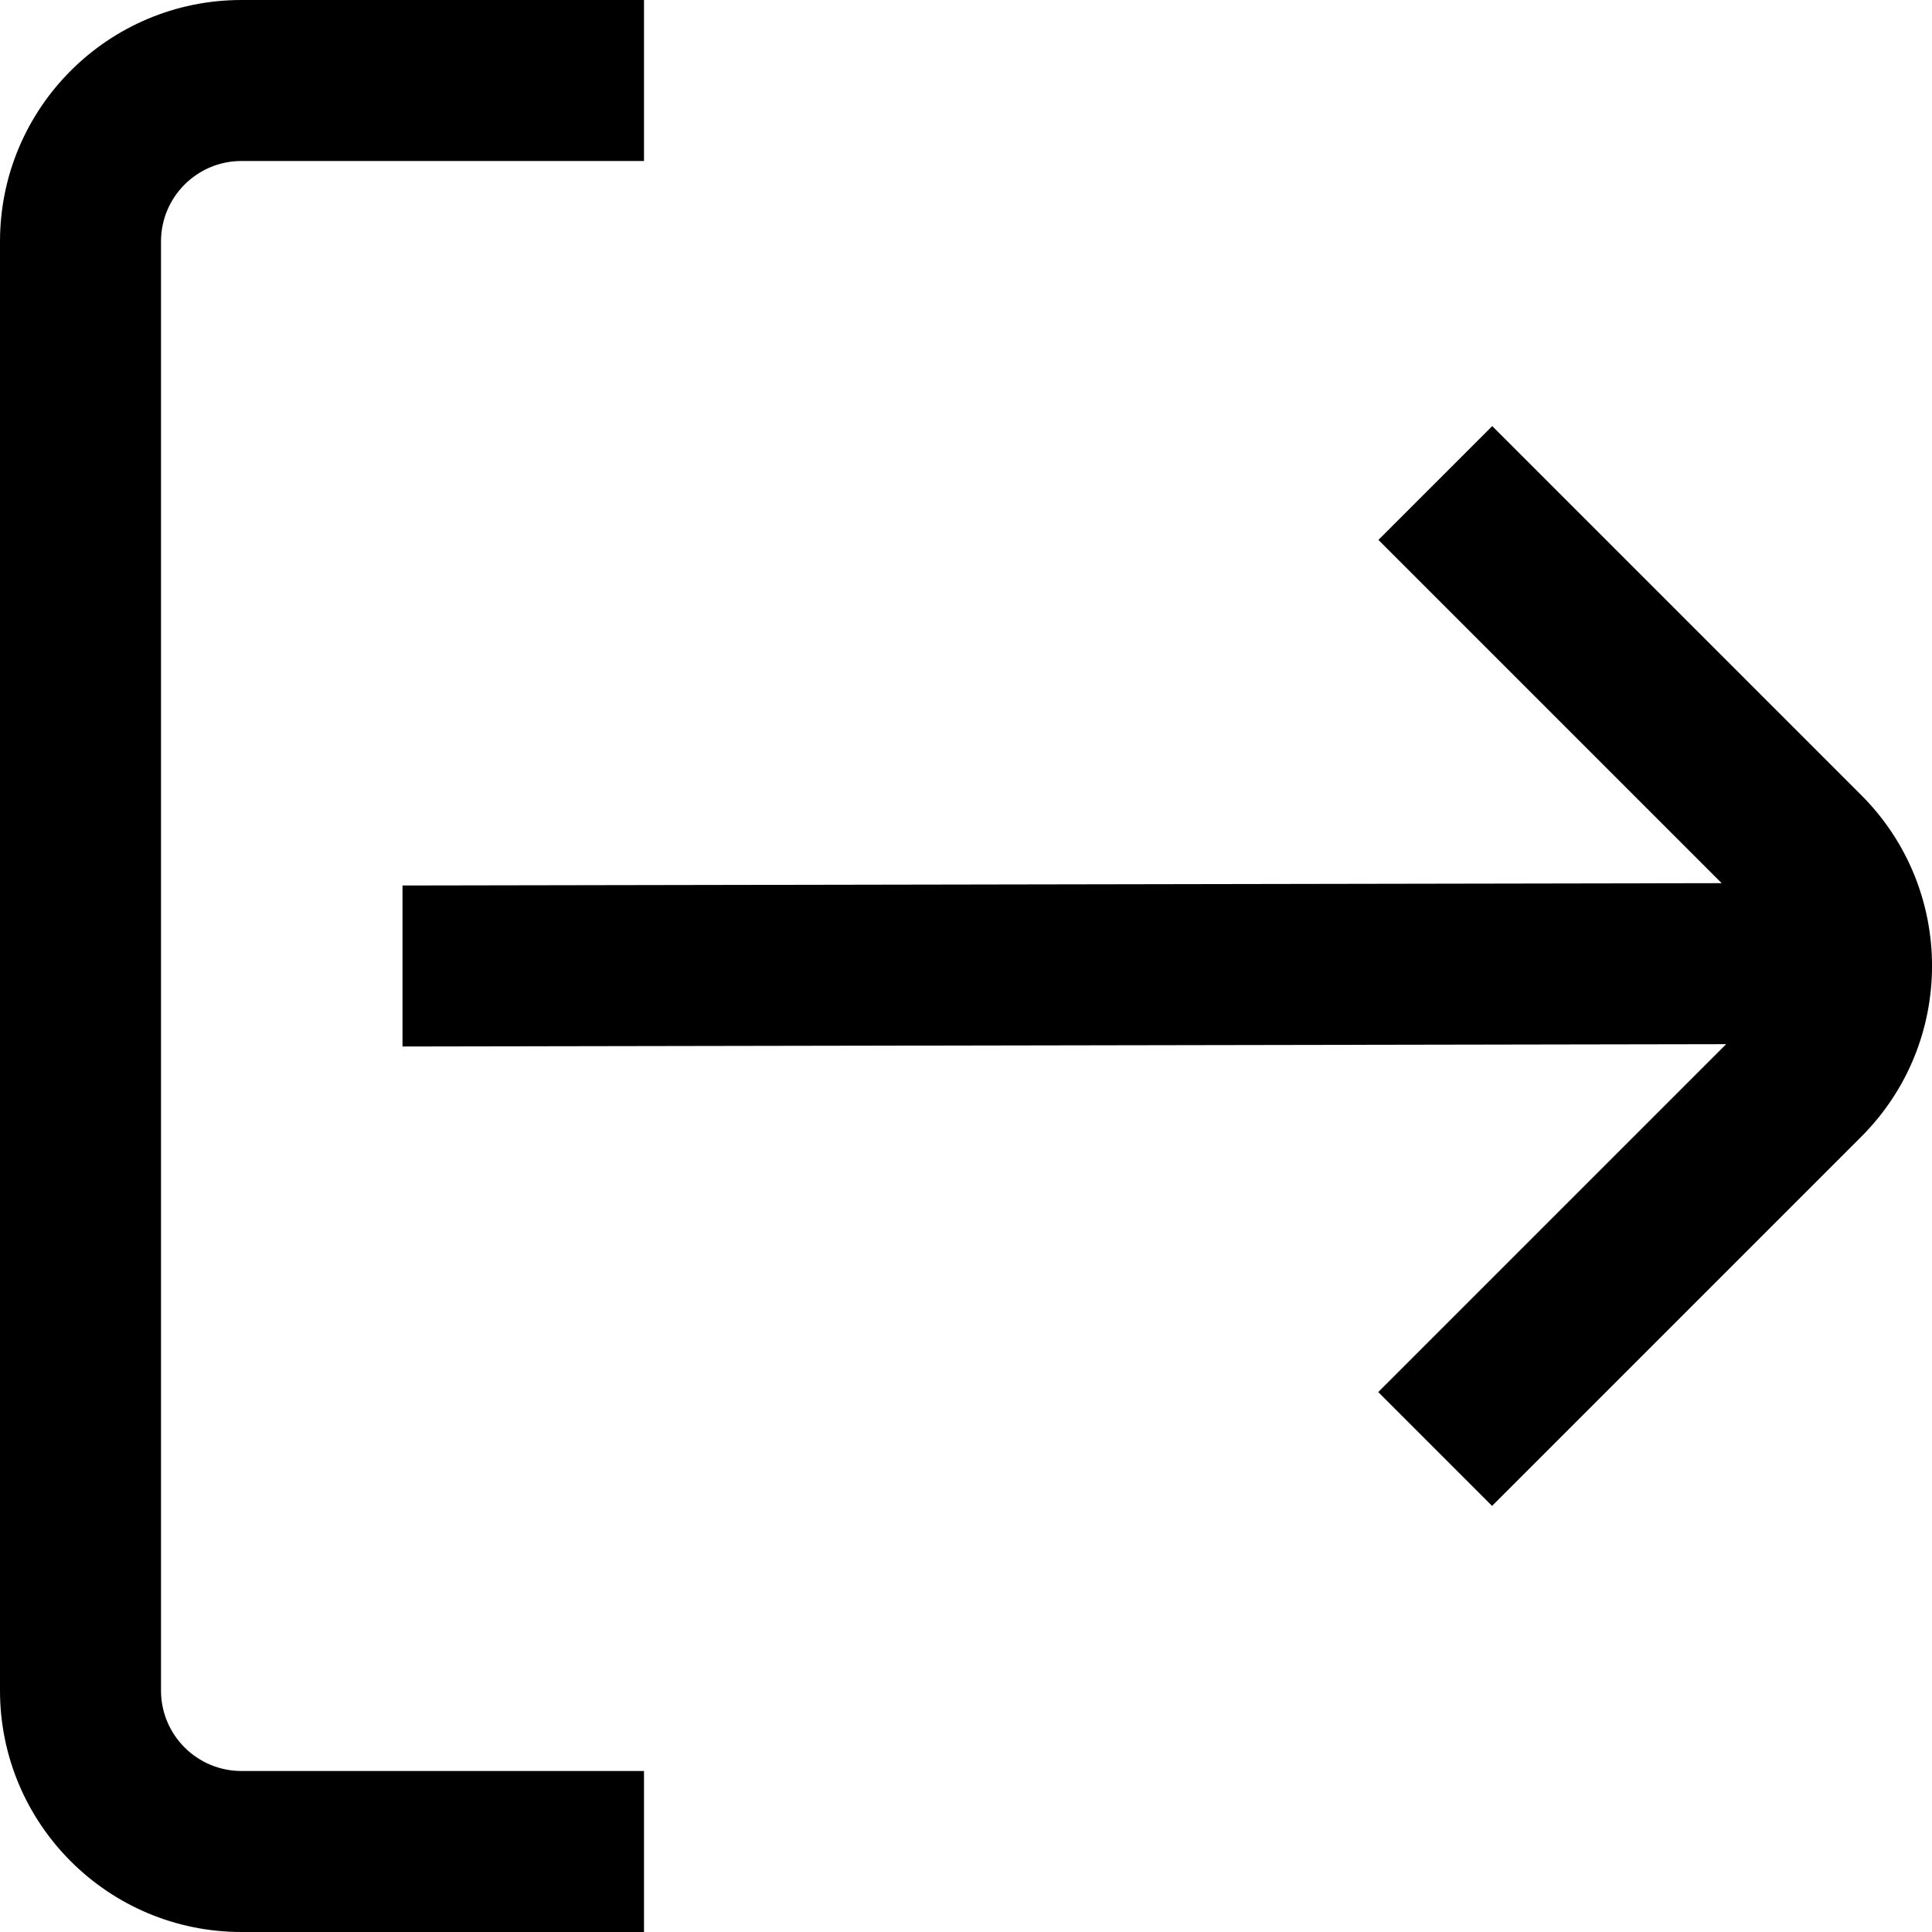
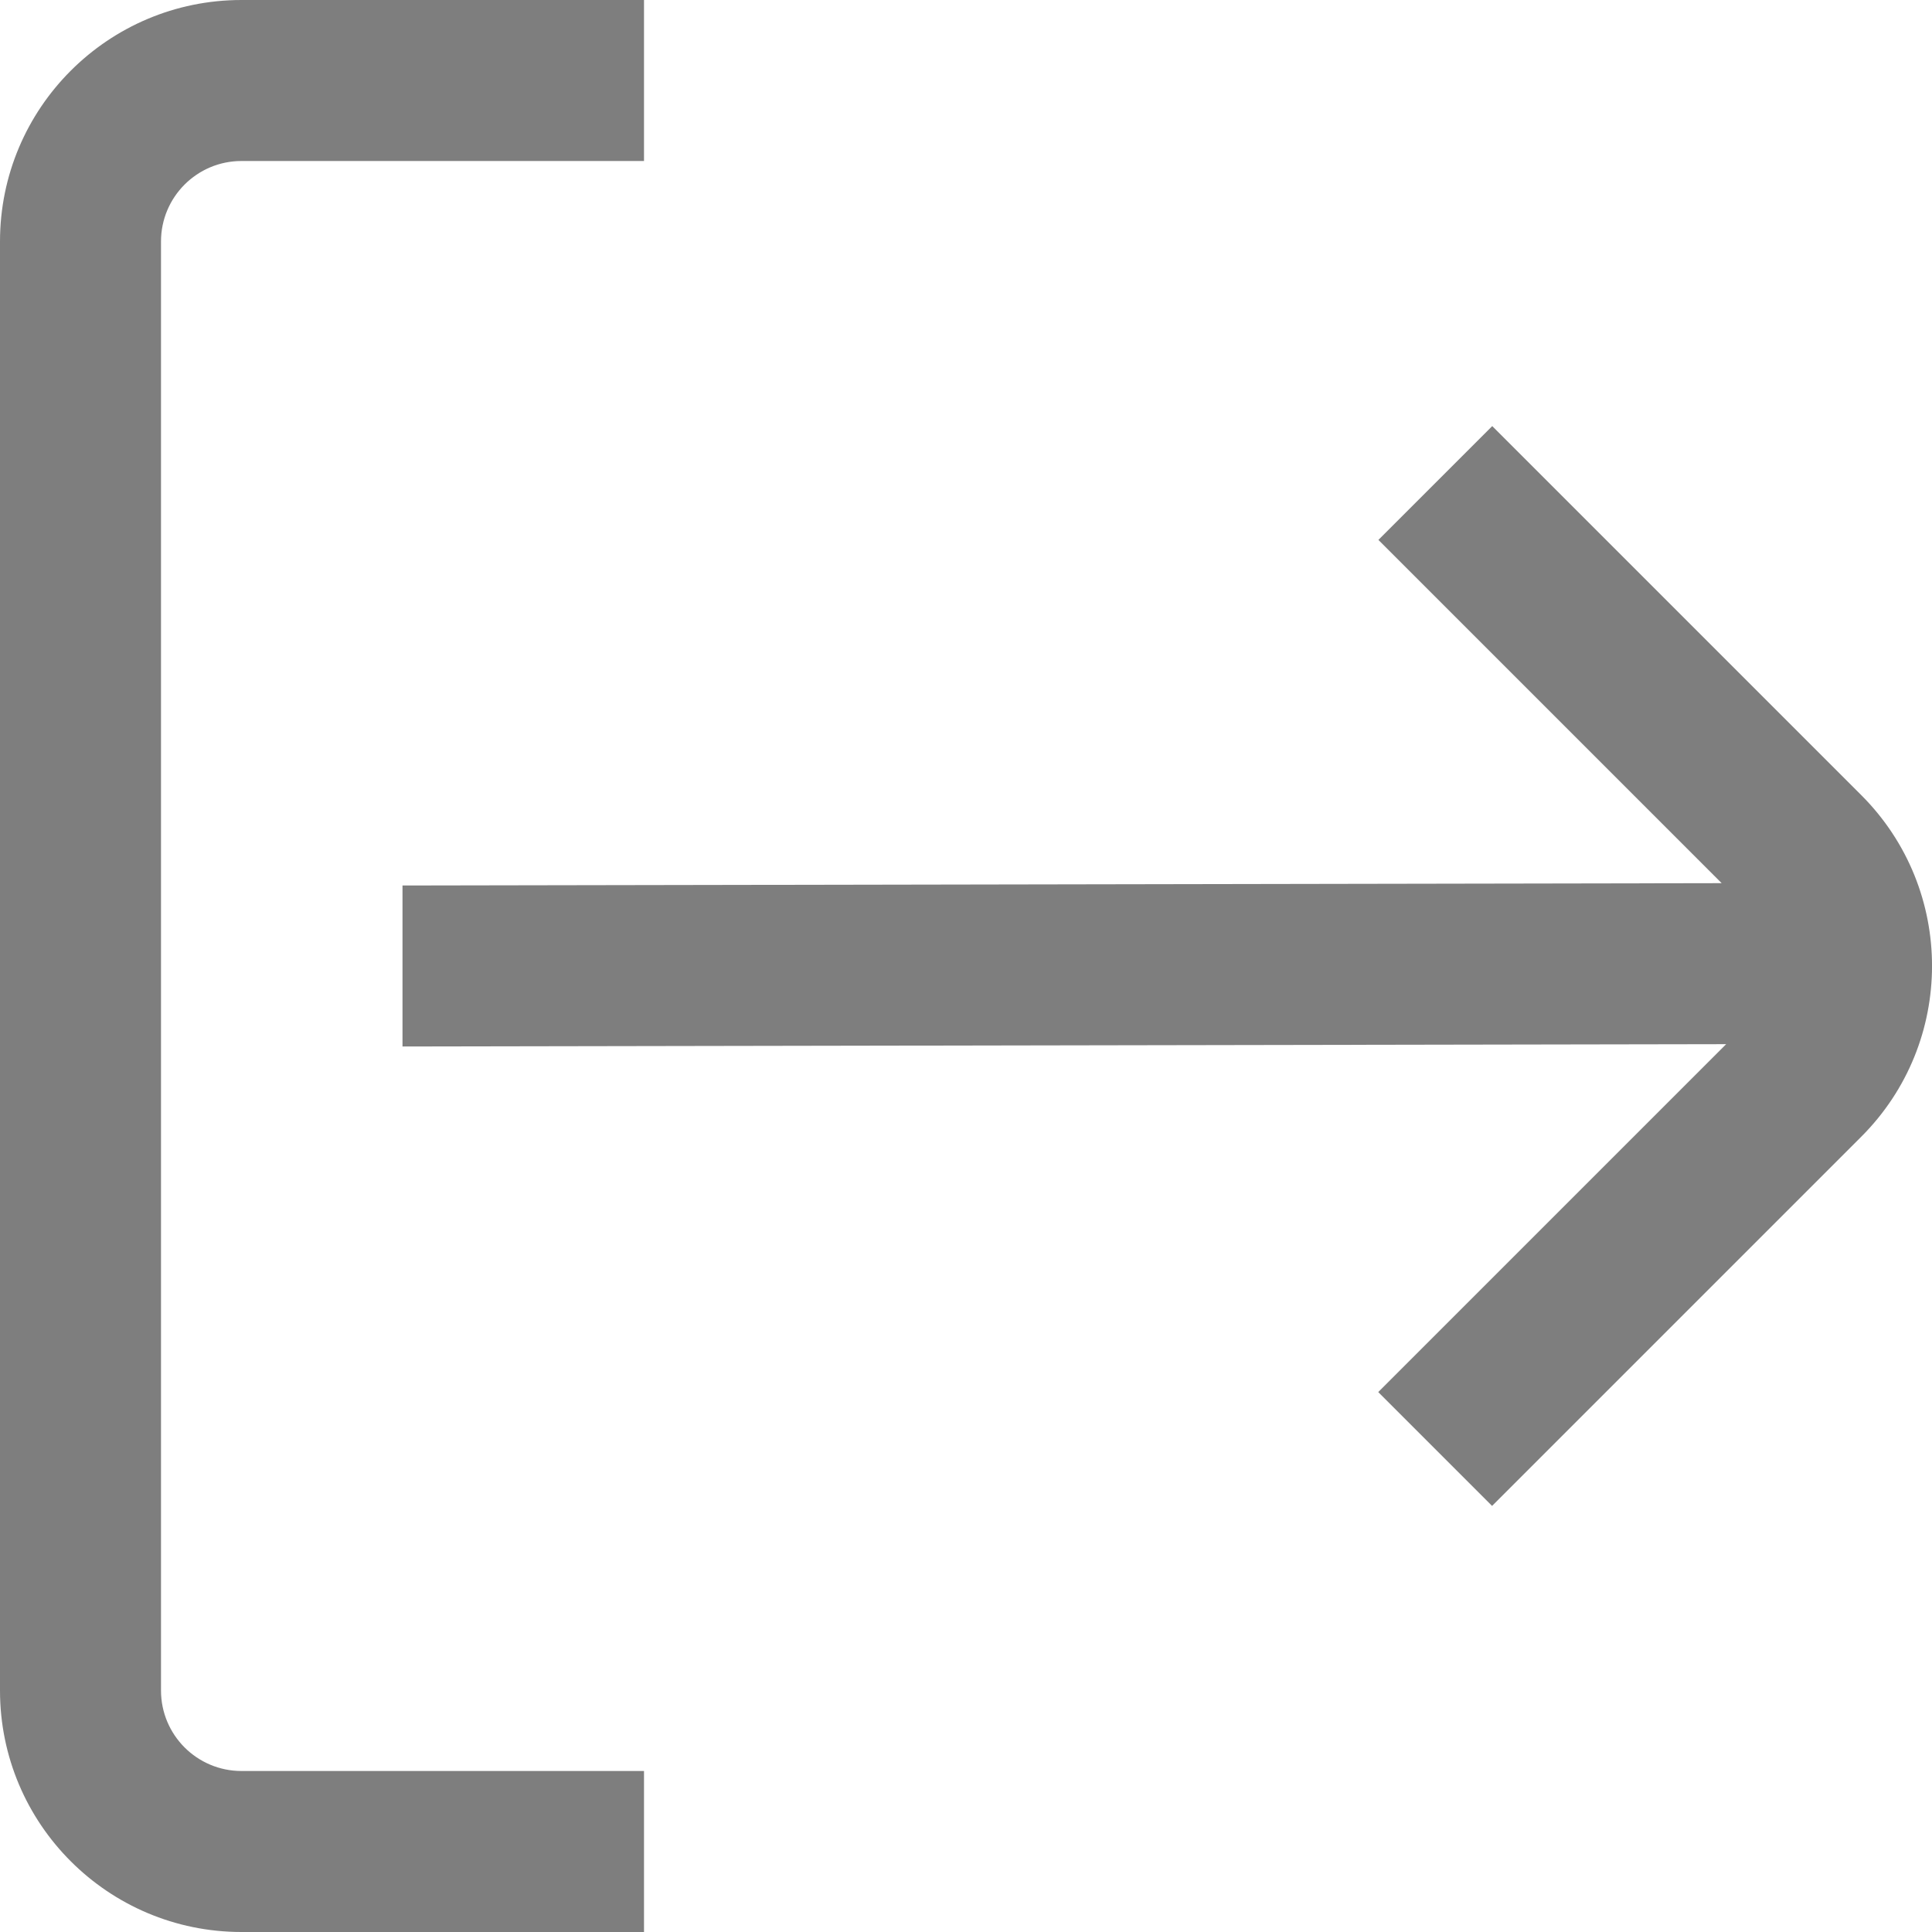
<svg xmlns="http://www.w3.org/2000/svg" viewBox="0 0 24 24" width="512" height="512">
  <g id="_01_align_center" data-name="01 align center">
-     <path d="M2,21V3A1,1,0,0,1,3,2H8V0H3A3,3,0,0,0,0,3V21a3,3,0,0,0,3,3H8V22H3A1,1,0,0,1,2,21Z" />
-     <path d="M23.123,9.879,18.537,5.293,17.123,6.707l4.264,4.264L5,11l0,2,16.443-.029-4.322,4.322,1.414,1.414,4.586-4.586A3,3,0,0,0,23.123,9.879Z" />
+     <path fill="#7e7e7e" d="M2,21V3A1,1,0,0,1,3,2H8V0H3A3,3,0,0,0,0,3V21a3,3,0,0,0,3,3H8V22H3A1,1,0,0,1,2,21Z" />
+     <path fill="#7e7e7e" d="M23.123,9.879,18.537,5.293,17.123,6.707l4.264,4.264L5,11l0,2,16.443-.029-4.322,4.322,1.414,1.414,4.586-4.586A3,3,0,0,0,23.123,9.879Z" />
  </g>
</svg>
